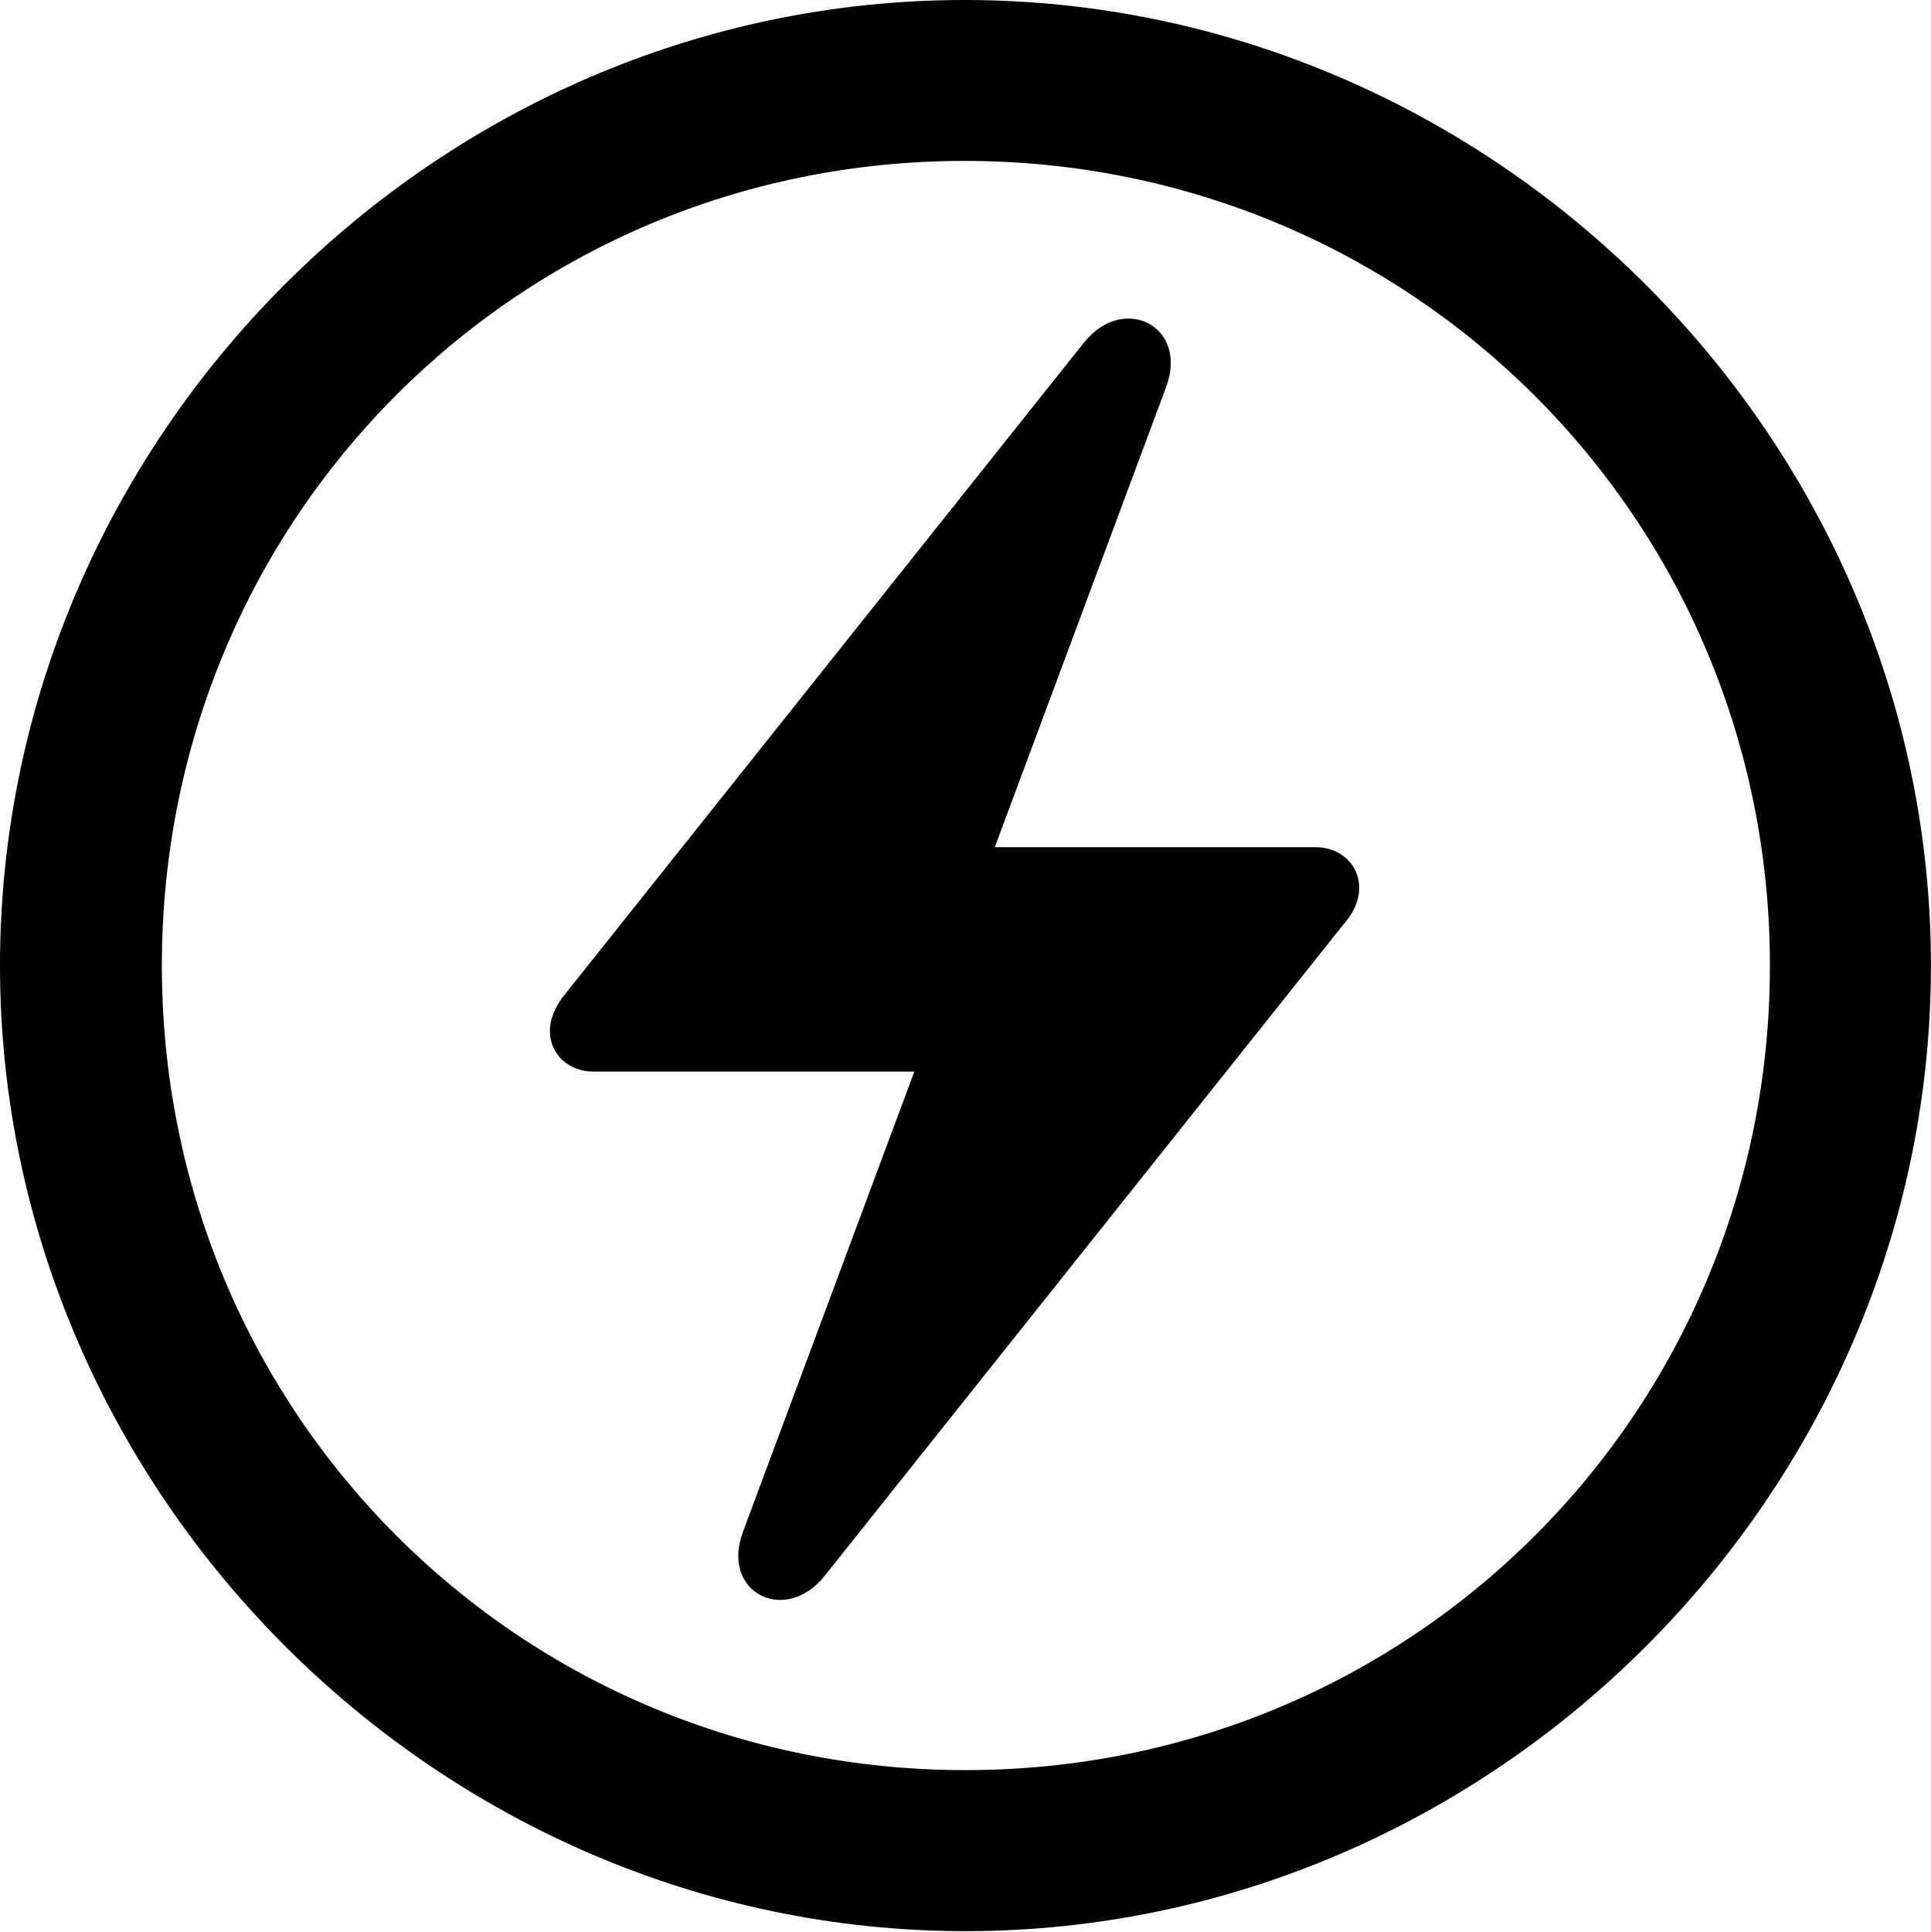
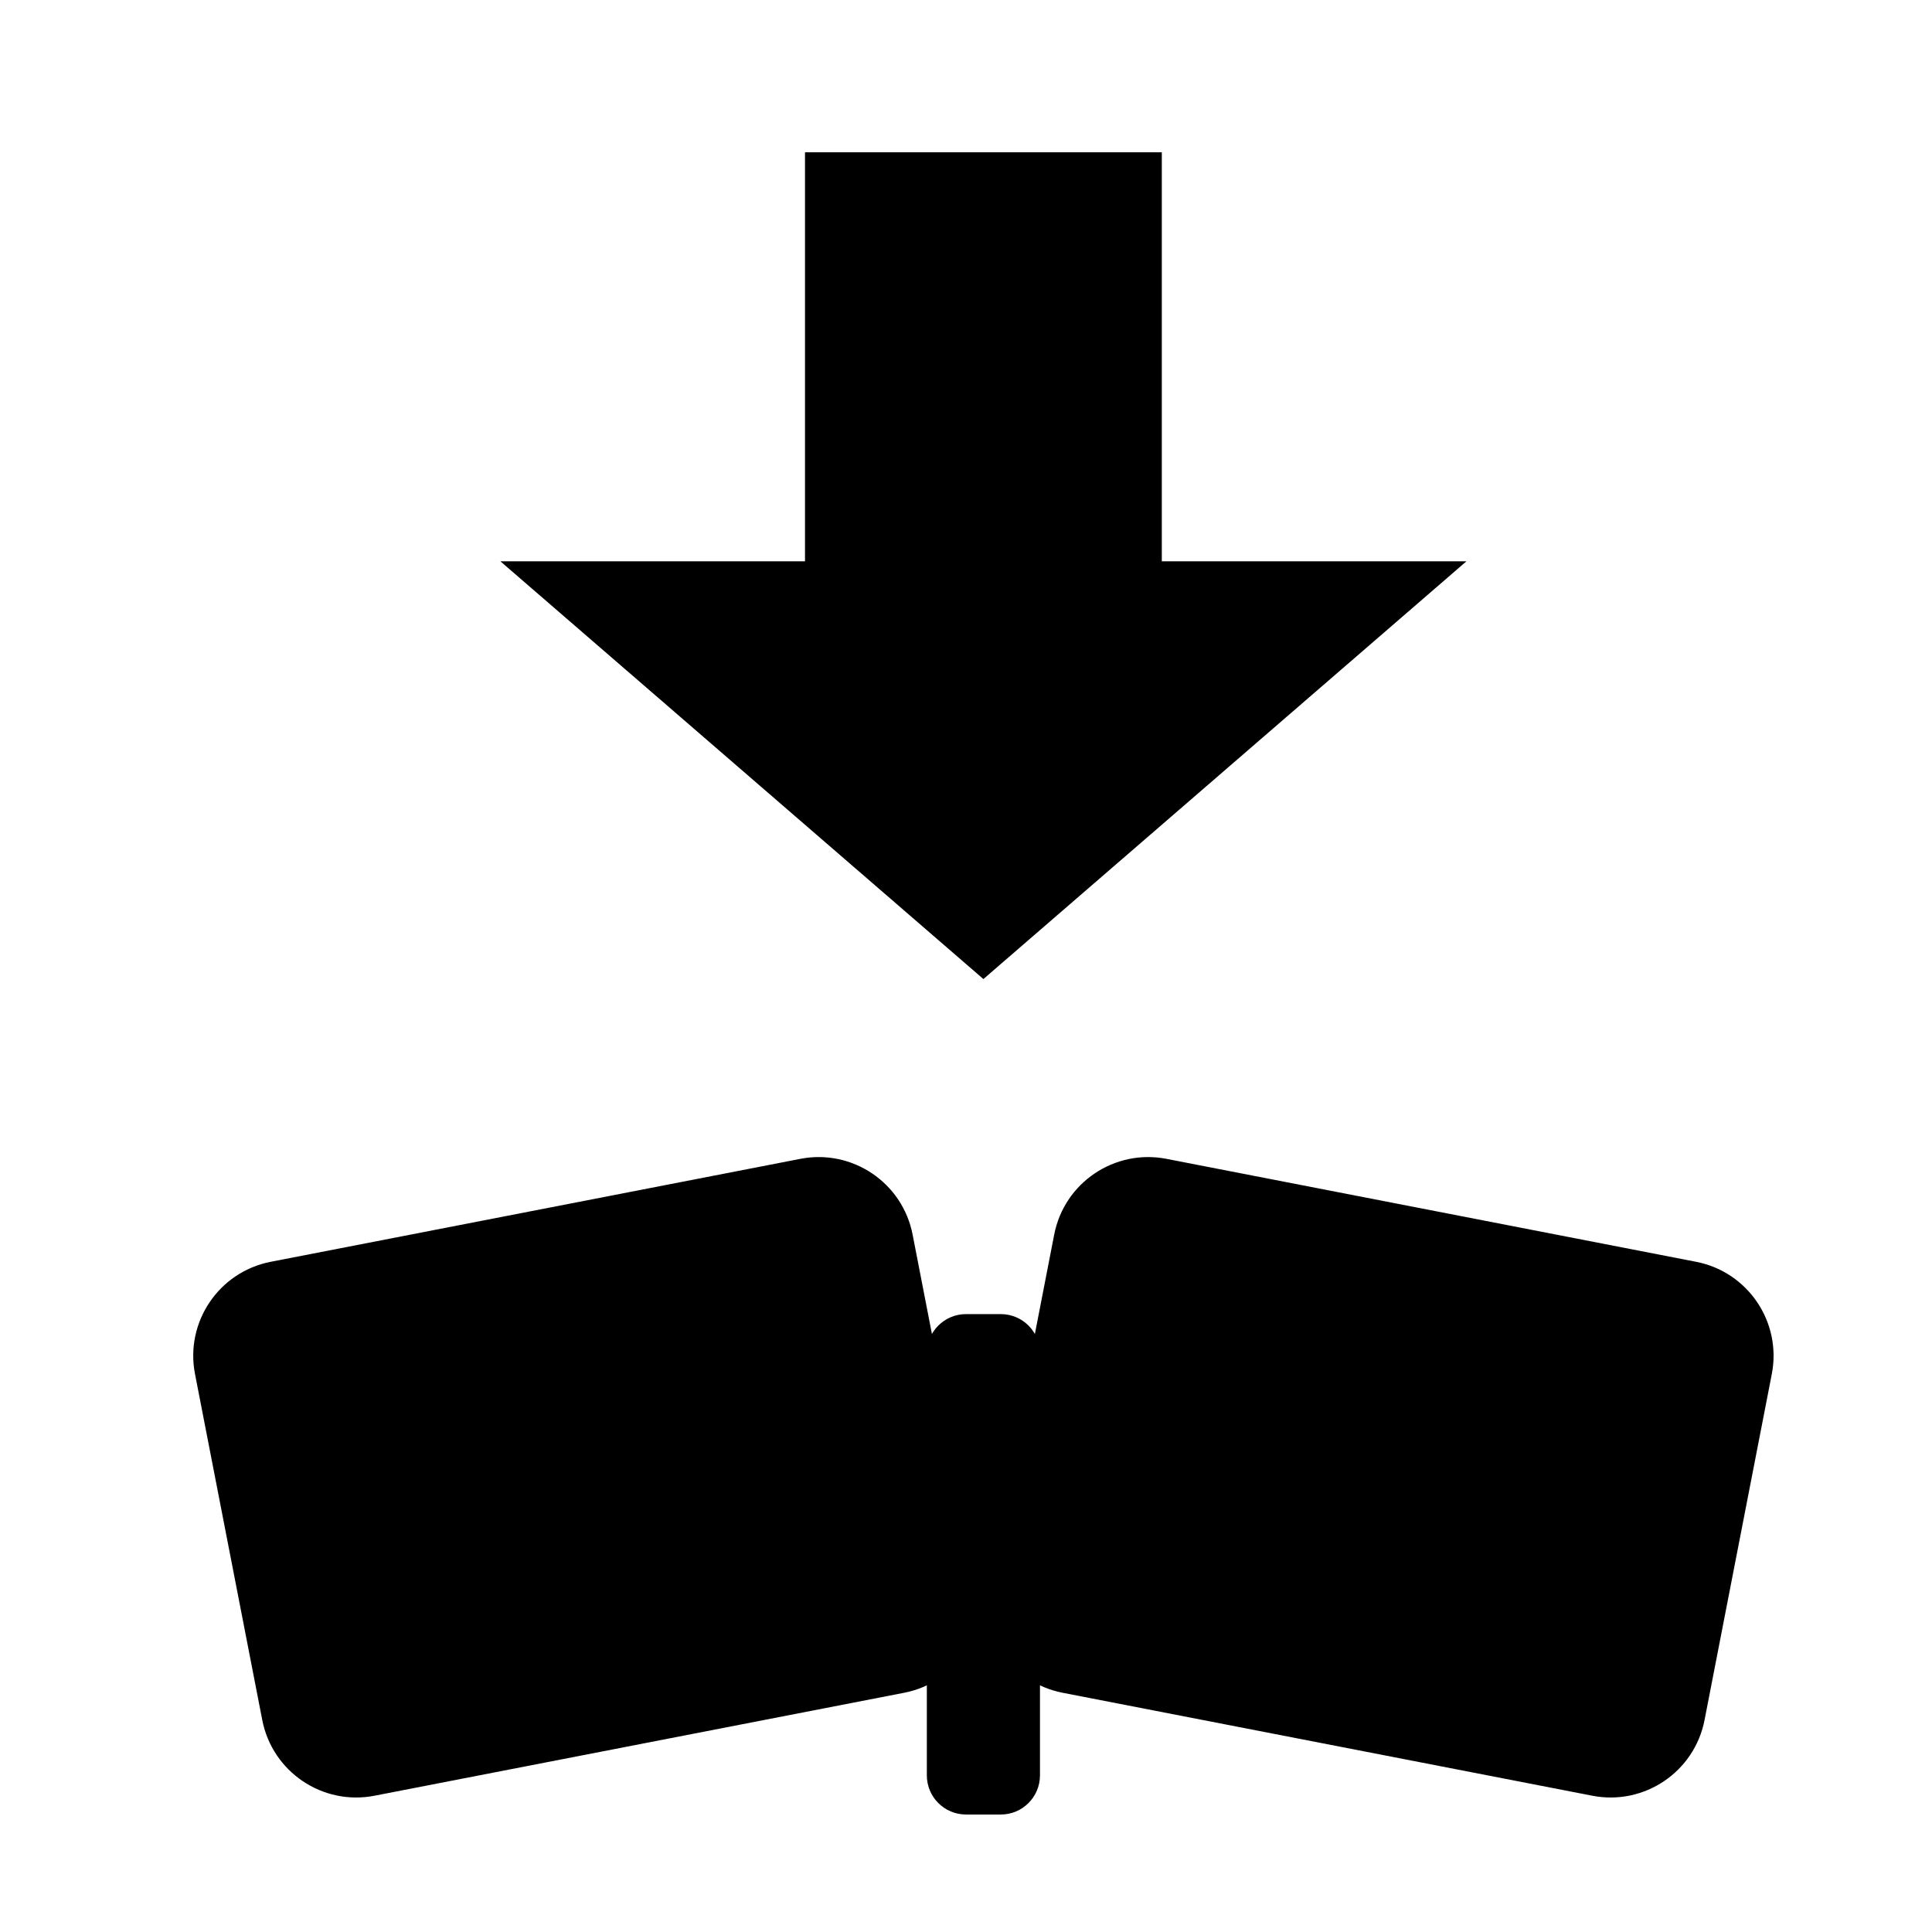
- <svg xmlns="http://www.w3.org/2000/svg" version="1.1" viewBox="0 0 15.938 15.945">
-   <path d="M7.969 15.938C12.328 15.938 15.938 12.32 15.938 7.969C15.938 3.609 12.32 0 7.961 0C3.609 0 0 3.609 0 7.969C0 12.32 3.617 15.938 7.969 15.938ZM7.969 14.609C4.281 14.609 1.336 11.656 1.336 7.969C1.336 4.281 4.273 1.328 7.961 1.328C11.648 1.328 14.609 4.281 14.609 7.969C14.609 11.656 11.656 14.609 7.969 14.609Z" />
-   <path d="M4.539 8.508C4.539 8.703 4.695 8.844 4.898 8.844L7.547 8.844L6.133 12.641C5.945 13.141 6.477 13.414 6.805 13.008L11.086 7.633C11.172 7.539 11.219 7.43 11.219 7.328C11.219 7.133 11.062 6.992 10.859 6.992L8.211 6.992L9.625 3.195C9.812 2.695 9.281 2.422 8.953 2.82L4.672 8.195C4.586 8.297 4.539 8.406 4.539 8.508Z" />
+ <svg xmlns="http://www.w3.org/2000/svg" viewBox="60 86 888 888">
+   <rect x="486" y="690" width="52" height="230" rx="18" fill="#000" />
+   <rect x="162" y="640" width="336" height="250" rx="44" fill="#000" transform="rotate(-11 330 765)" />
+   <rect x="526" y="640" width="336" height="250" rx="44" fill="#000" transform="rotate(11 694 765)" />
+   <path fill="#000" d="M430 156h164v188h140L512 536 290 344h140z" />
</svg>
